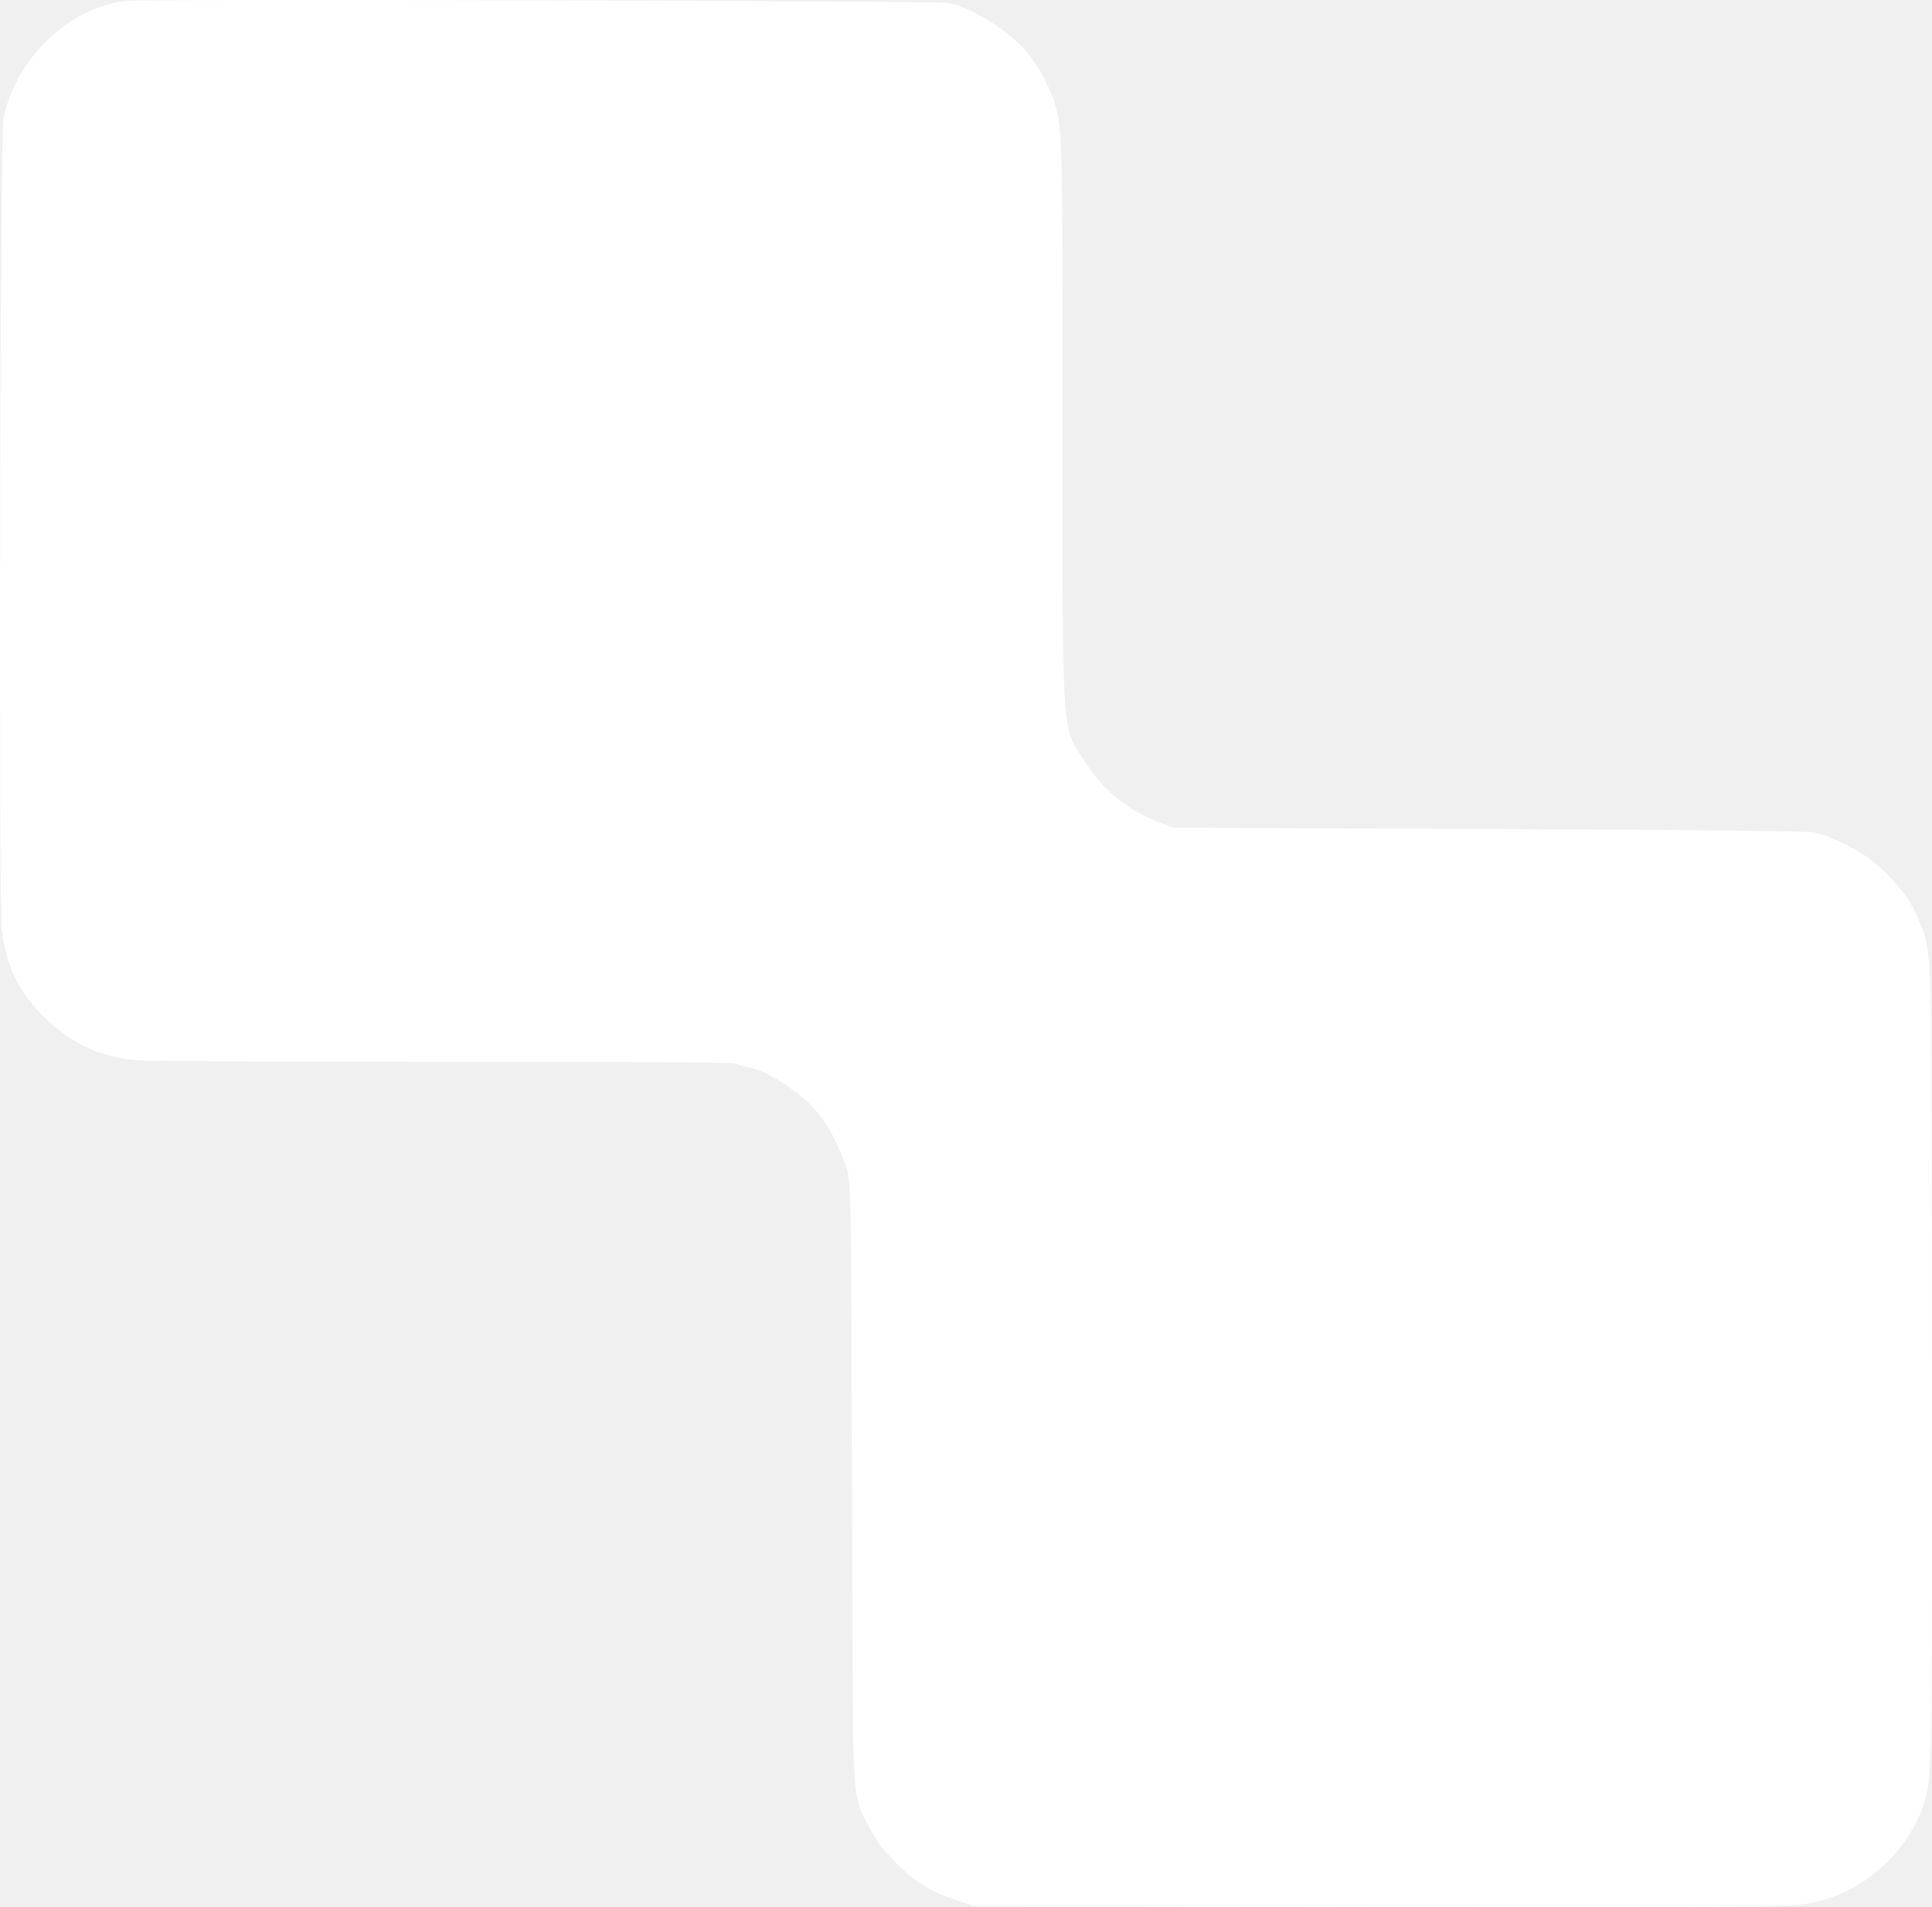
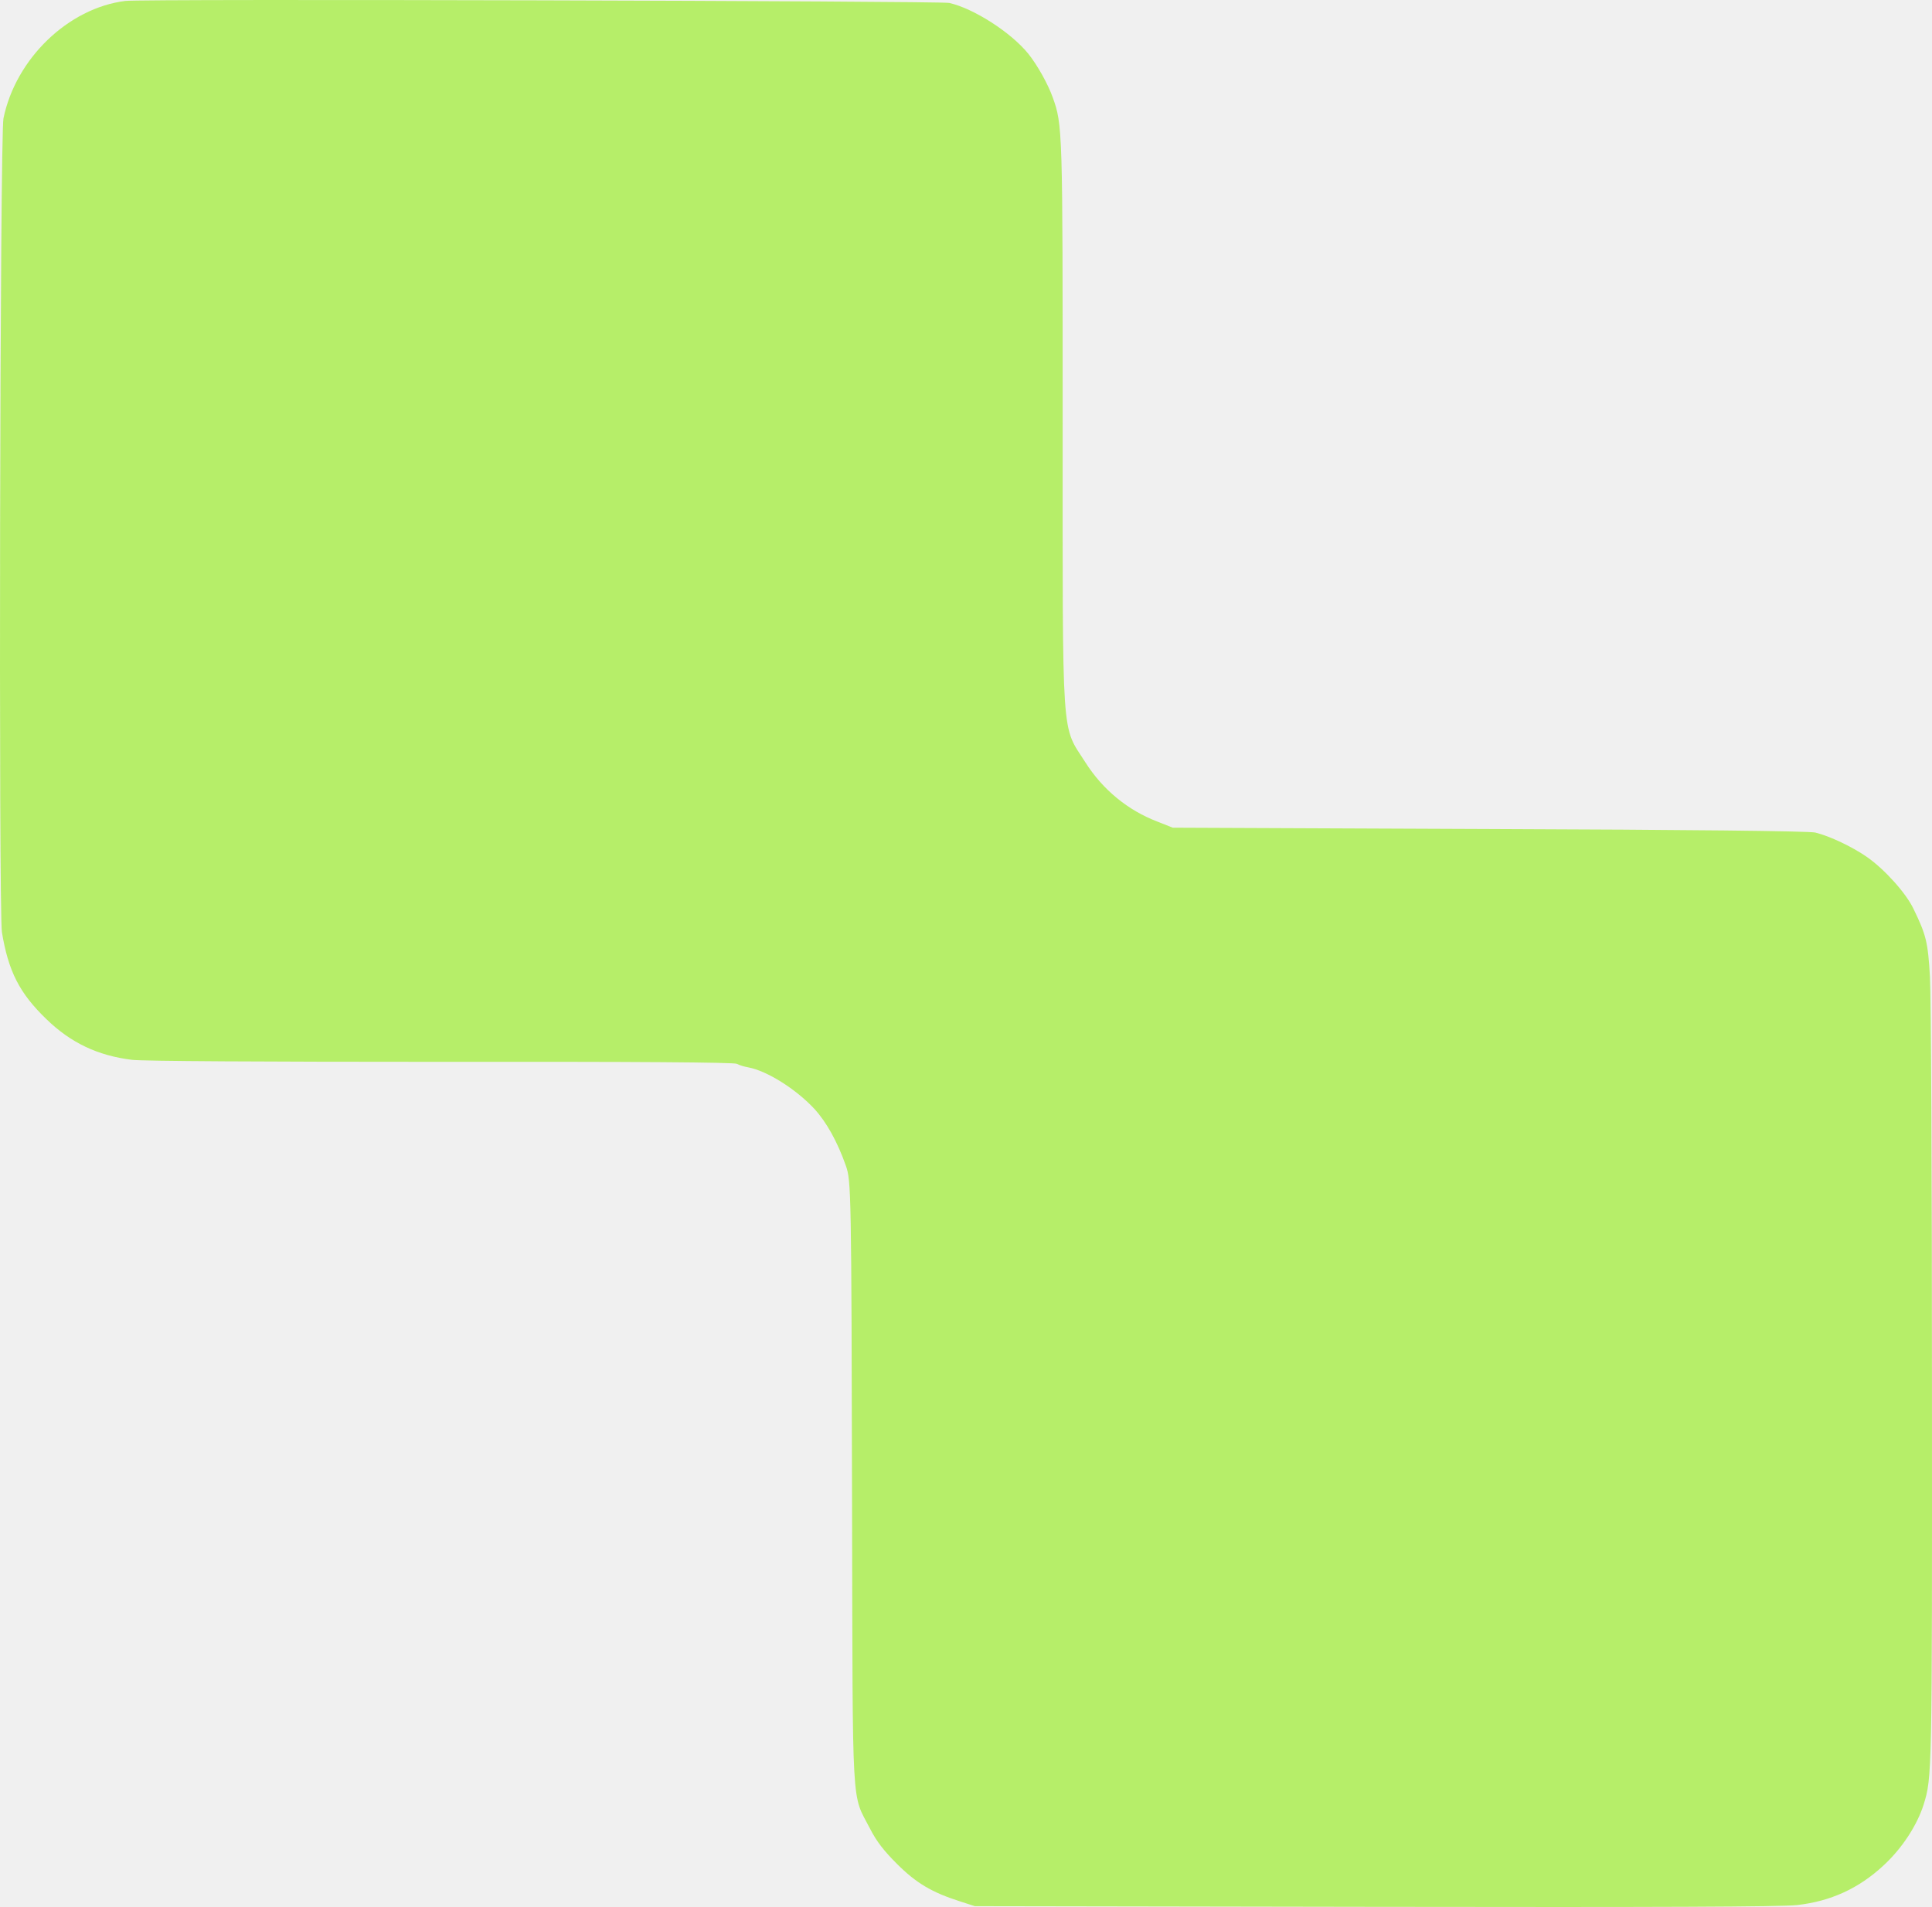
<svg xmlns="http://www.w3.org/2000/svg" width="703" height="694" viewBox="0 0 703 694" fill="none">
-   <path d="M45.607 0.337C24.811 2.927 5.715 21.378 1.264 43.065C-0.03 49.216 -0.516 331.804 0.698 339.249C3.044 353.492 7.09 361.423 16.8 370.81C25.782 379.55 35.573 384.162 48.035 385.7C52 386.186 95.857 386.428 160.51 386.428C231.394 386.347 267.079 386.59 268.131 387.157C269.021 387.642 270.882 388.209 272.339 388.451C279.136 389.746 289.574 396.301 296.29 403.503C300.741 408.359 304.706 415.48 307.781 424.22C309.723 429.723 309.803 433.041 310.046 549.653C310.289 661.491 309.803 652.346 316.52 665.375C318.947 670.15 321.617 673.549 326.392 678.323C333.351 685.283 339.096 688.682 349.21 691.919L354.713 693.699L500.365 693.942C603.535 694.103 648.282 693.942 653.946 693.294C666.165 691.919 676.361 687.225 685.262 678.971C692.059 672.739 697.561 664.323 699.989 656.635C702.983 646.844 703.064 646.277 702.983 504.74C702.983 429.318 702.659 362.07 702.254 355.434C701.526 342.891 700.879 340.22 696.266 330.752C693.596 325.088 685.747 316.348 679.355 311.897C674.014 308.174 665.841 304.29 660.582 302.995C658.559 302.429 613.973 301.943 542.037 301.7L426.73 301.215L421.227 299.03C410.384 294.903 401.24 287.377 394.929 277.423C386.109 263.585 386.675 272.001 386.675 154.175C386.675 46.869 386.675 45.493 383.034 35.378C381.335 30.603 377.451 23.643 374.133 19.516C367.821 11.748 354.308 3.089 345.407 1.066C342.009 0.337 51.595 -0.472 45.607 0.337Z" fill="white" />
+   <path d="M45.607 0.337C24.811 2.927 5.715 21.378 1.264 43.065C-0.03 49.216 -0.516 331.804 0.698 339.249C3.044 353.492 7.09 361.423 16.8 370.81C25.782 379.55 35.573 384.162 48.035 385.7C52 386.186 95.857 386.428 160.51 386.428C231.394 386.347 267.079 386.59 268.131 387.157C269.021 387.642 270.882 388.209 272.339 388.451C279.136 389.746 289.574 396.301 296.29 403.503C300.741 408.359 304.706 415.48 307.781 424.22C309.723 429.723 309.803 433.041 310.046 549.653C310.289 661.491 309.803 652.346 316.52 665.375C318.947 670.15 321.617 673.549 326.392 678.323C333.351 685.283 339.096 688.682 349.21 691.919L354.713 693.699L500.365 693.942C603.535 694.103 648.282 693.942 653.946 693.294C666.165 691.919 676.361 687.225 685.262 678.971C692.059 672.739 697.561 664.323 699.989 656.635C702.983 646.844 703.064 646.277 702.983 504.74C702.983 429.318 702.659 362.07 702.254 355.434C701.526 342.891 700.879 340.22 696.266 330.752C693.596 325.088 685.747 316.348 679.355 311.897C674.014 308.174 665.841 304.29 660.582 302.995C658.559 302.429 613.973 301.943 542.037 301.7L426.73 301.215L421.227 299.03C410.384 294.903 401.24 287.377 394.929 277.423C386.109 263.585 386.675 272.001 386.675 154.175C386.675 46.869 386.675 45.493 383.034 35.378C381.335 30.603 377.451 23.643 374.133 19.516C367.821 11.748 354.308 3.089 345.407 1.066C342.009 0.337 51.595 -0.472 45.607 0.337Z" fill="#B6EE69" />
</svg>
